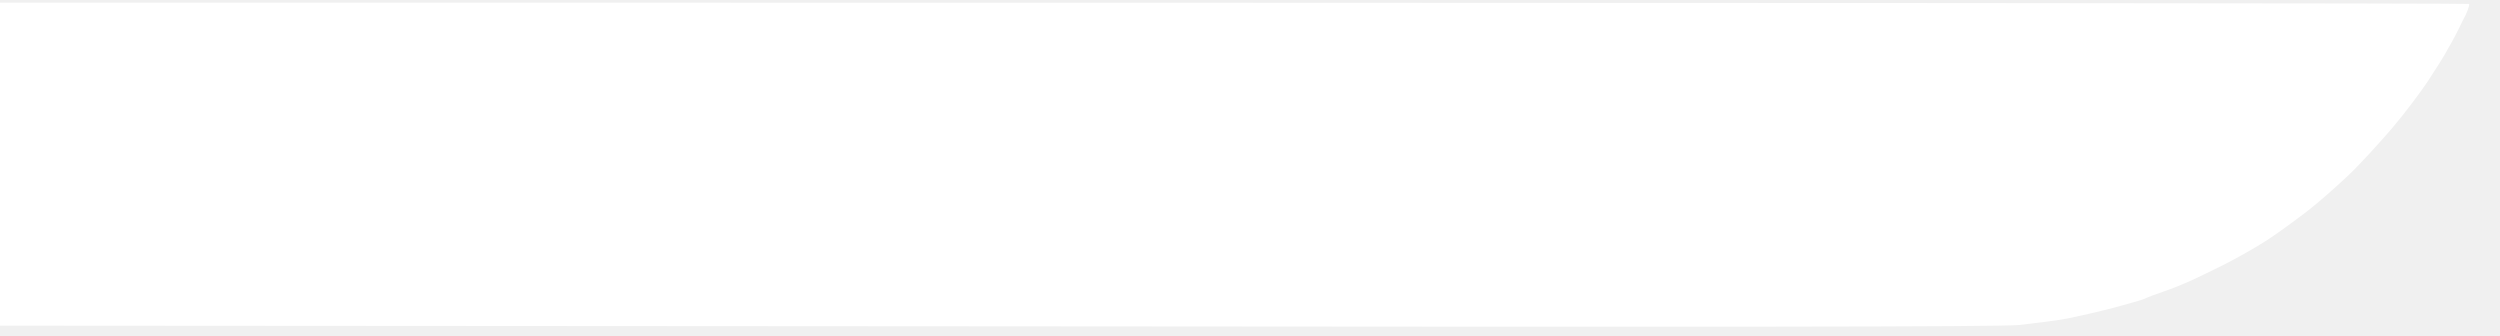
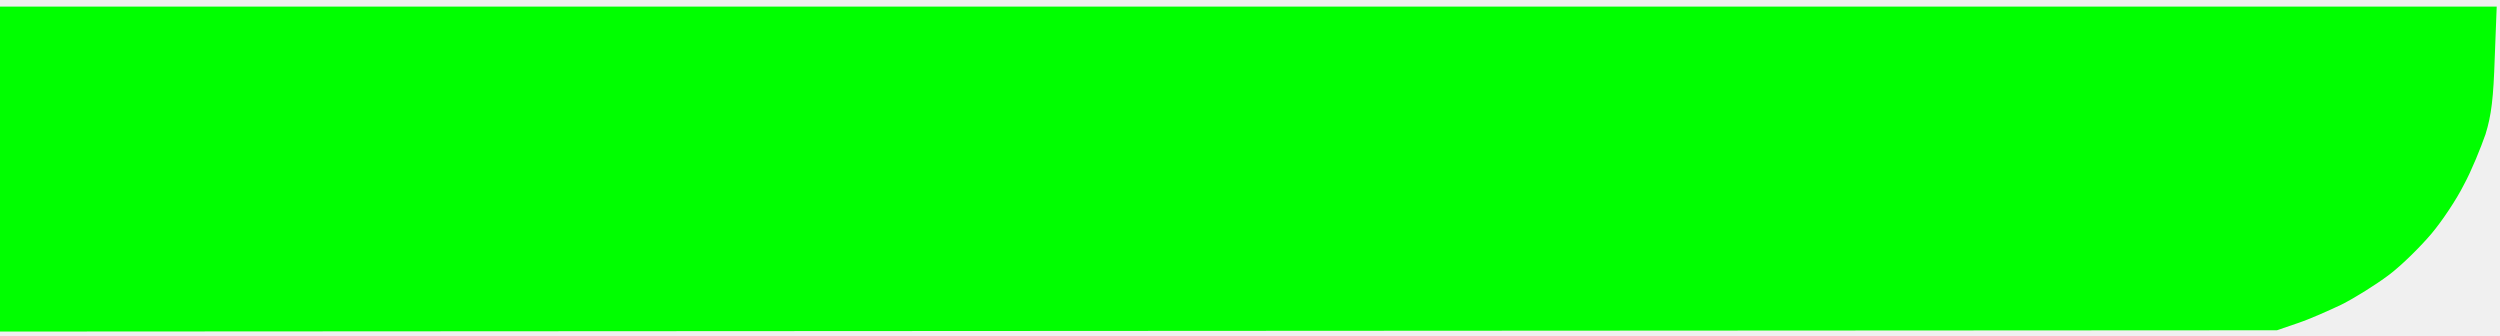
<svg xmlns="http://www.w3.org/2000/svg" version="1.2" viewBox="0 0 380 51" width="380" height="51">
  <style>
- 		.s0 { fill: #ffffff } 
+ 		.s0 { fill: #00ff00 } 
	</style>
  <g id="Layer 1">
    <g id="Screenshot 2025-07-25 154832">
-       <path id="Path 3" fill-rule="evenodd" class="s0" d="m375.3 0.6c0.1 0.2-0.3 1.4-1 2.6-0.6 1.3-1.6 3.2-2.2 4.2-0.5 1-2 3.3-3.1 5-1.2 1.8-3.7 5.1-5.5 7.2-1.9 2.2-4.8 5.4-6.6 7.1-1.7 1.6-4.5 4.1-6.2 5.4-1.7 1.3-4.4 3.3-6.1 4.4-1.7 1.1-4.7 2.8-6.7 3.8-2 1-4.3 2.1-5.2 2.5-0.9 0.4-2.6 1.1-3.8 1.5-1.2 0.4-2.5 0.9-2.9 1.1-0.4 0.2-2.6 0.8-4.8 1.4-2.3 0.6-5.4 1.3-6.9 1.6-1.5 0.3-4.8 0.7-7.4 1-3.4 0.3-44.9 0.3-155.9 0.2l-151.3-0.1-0.1-49.1c291.1 0 375.6 0.1 375.7 0.2z" />
+       <g id="Screenshot 2025-08-03 123217">
+         <path id="Path 2" fill-rule="evenodd" class="s0" d="m379.2 8.8c-0.2 6.1-0.5 8.7-1.4 11.6-0.7 2-2.1 5.5-3.3 7.7-1.1 2.2-3.3 5.5-4.9 7.4-1.6 1.9-4.5 4.8-6.5 6.3-2 1.5-5.2 3.5-7.2 4.5-1.9 0.9-4.8 2.2-6.6 2.8l-3.2 1.1-353.9 0.2v-49.4h387.3z" />
+       </g>
    </g>
  </g>
</svg>
